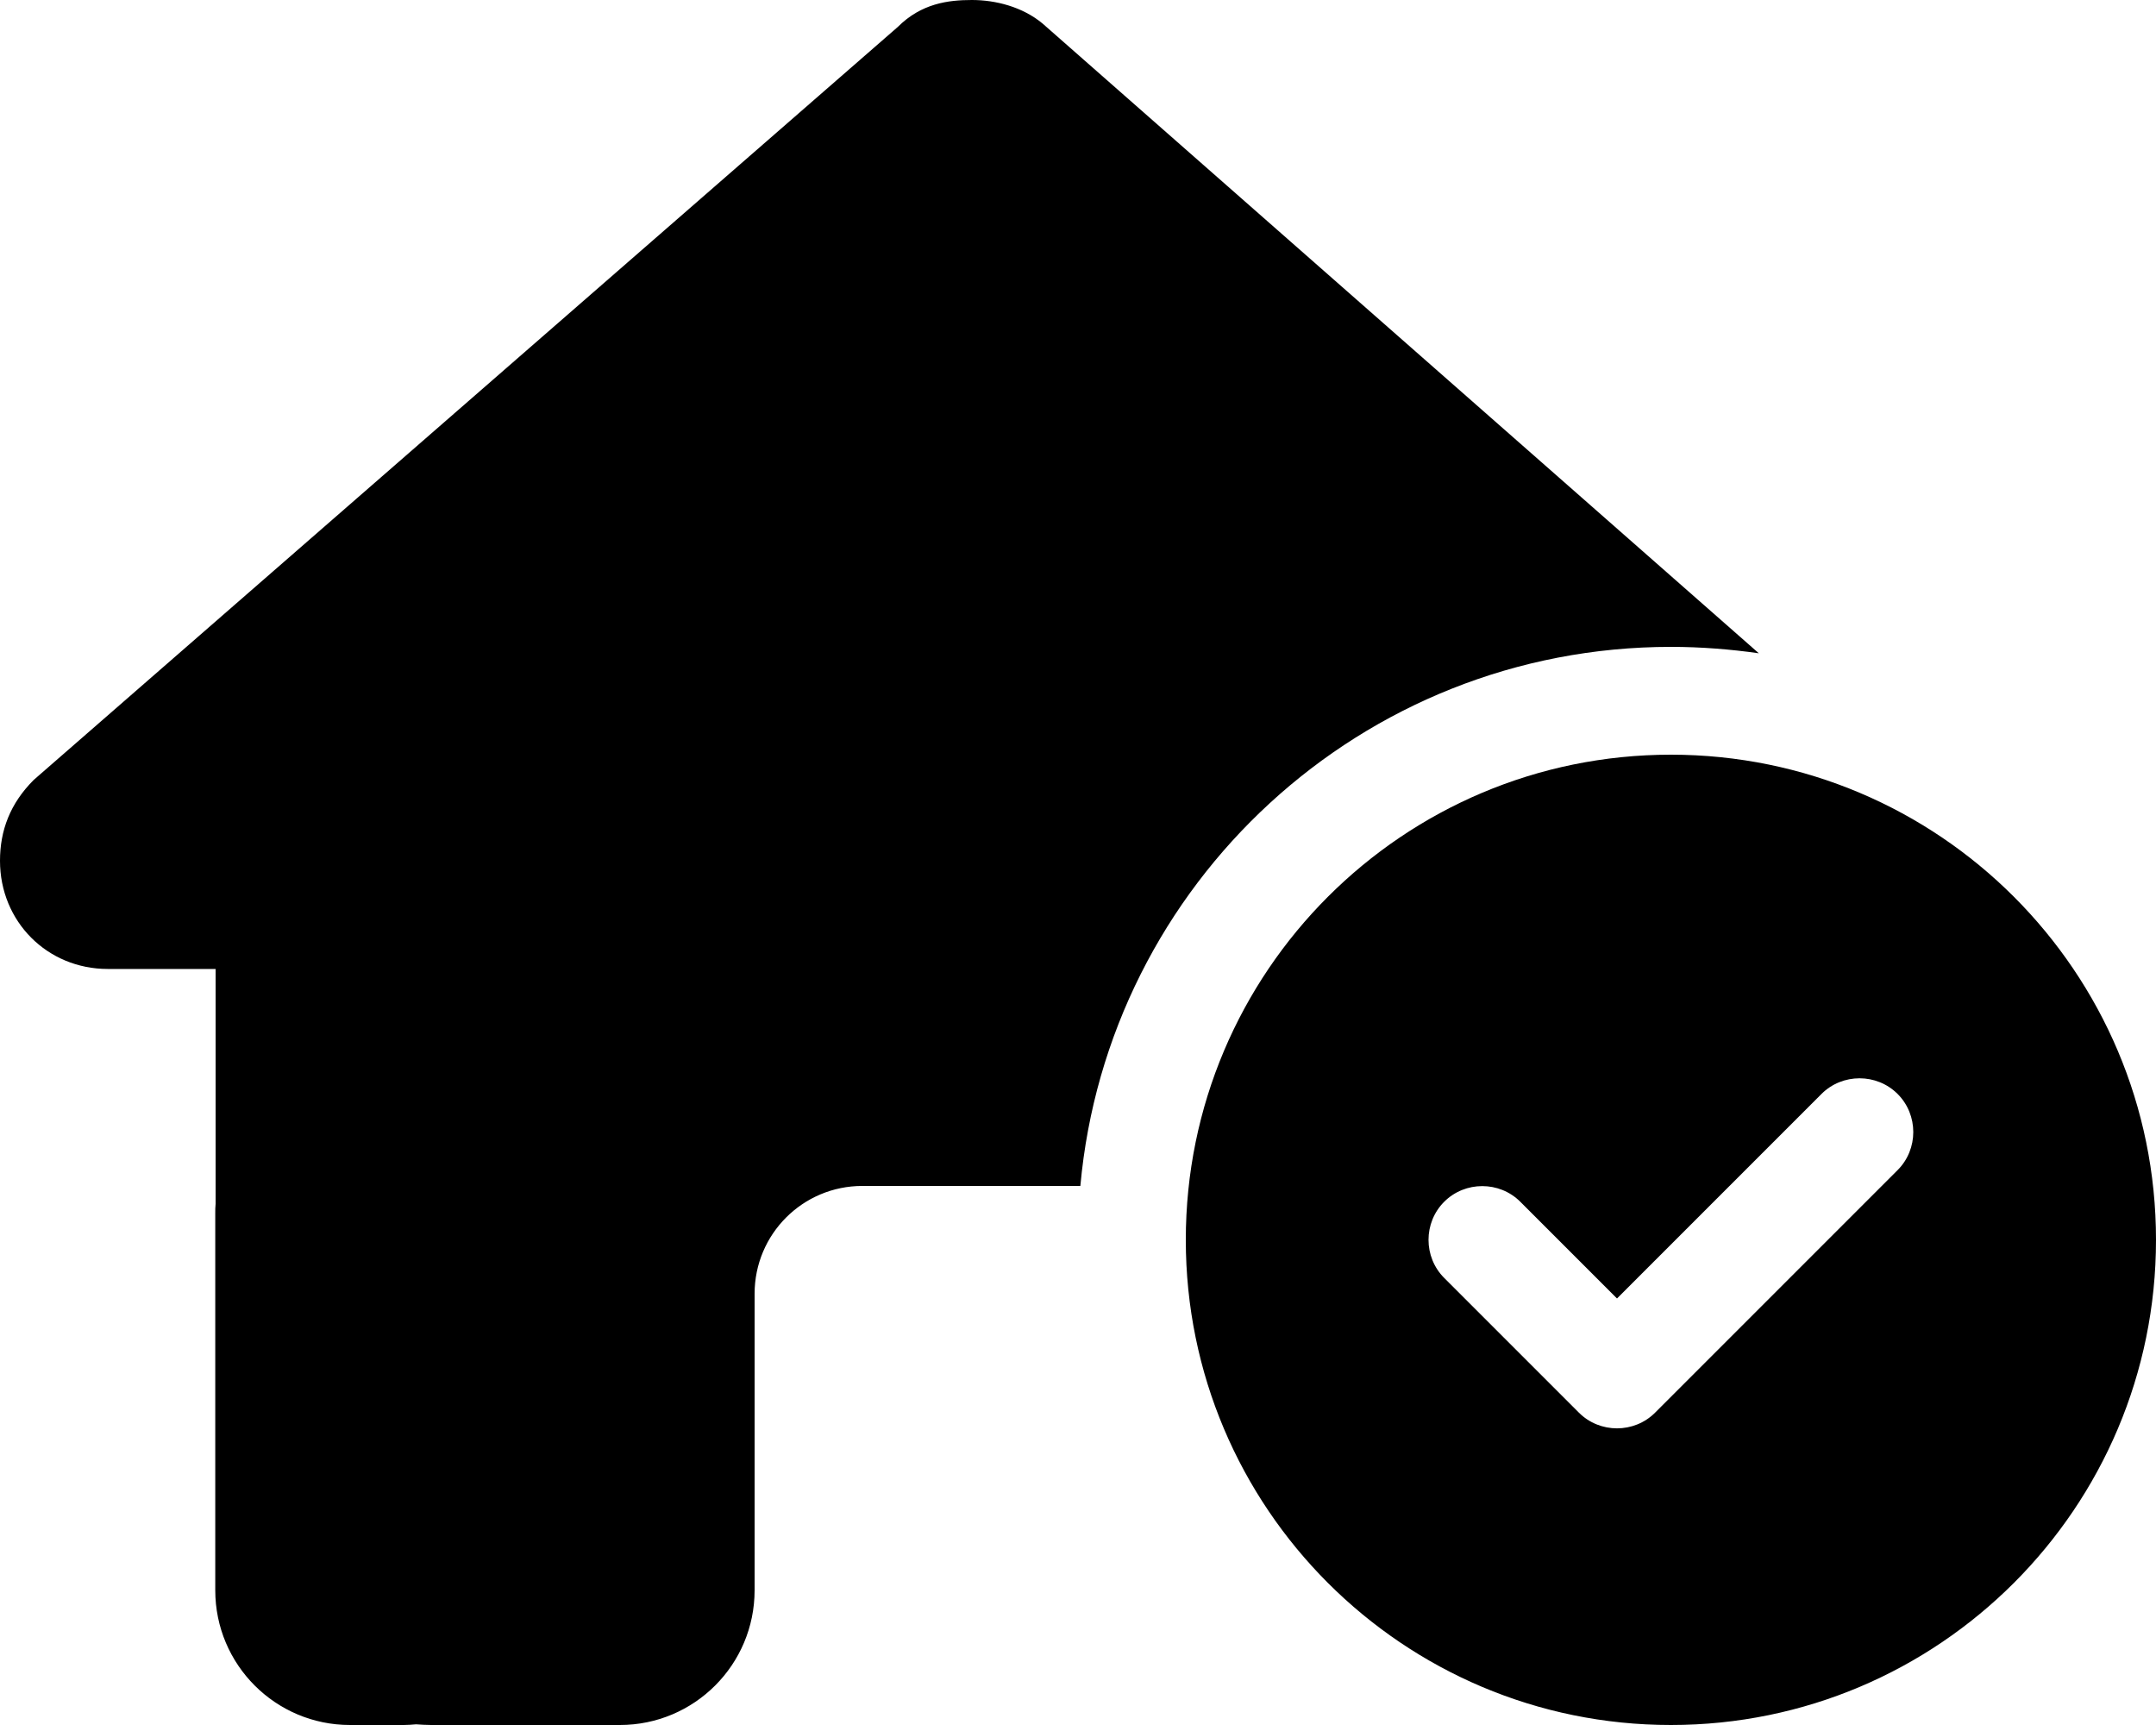
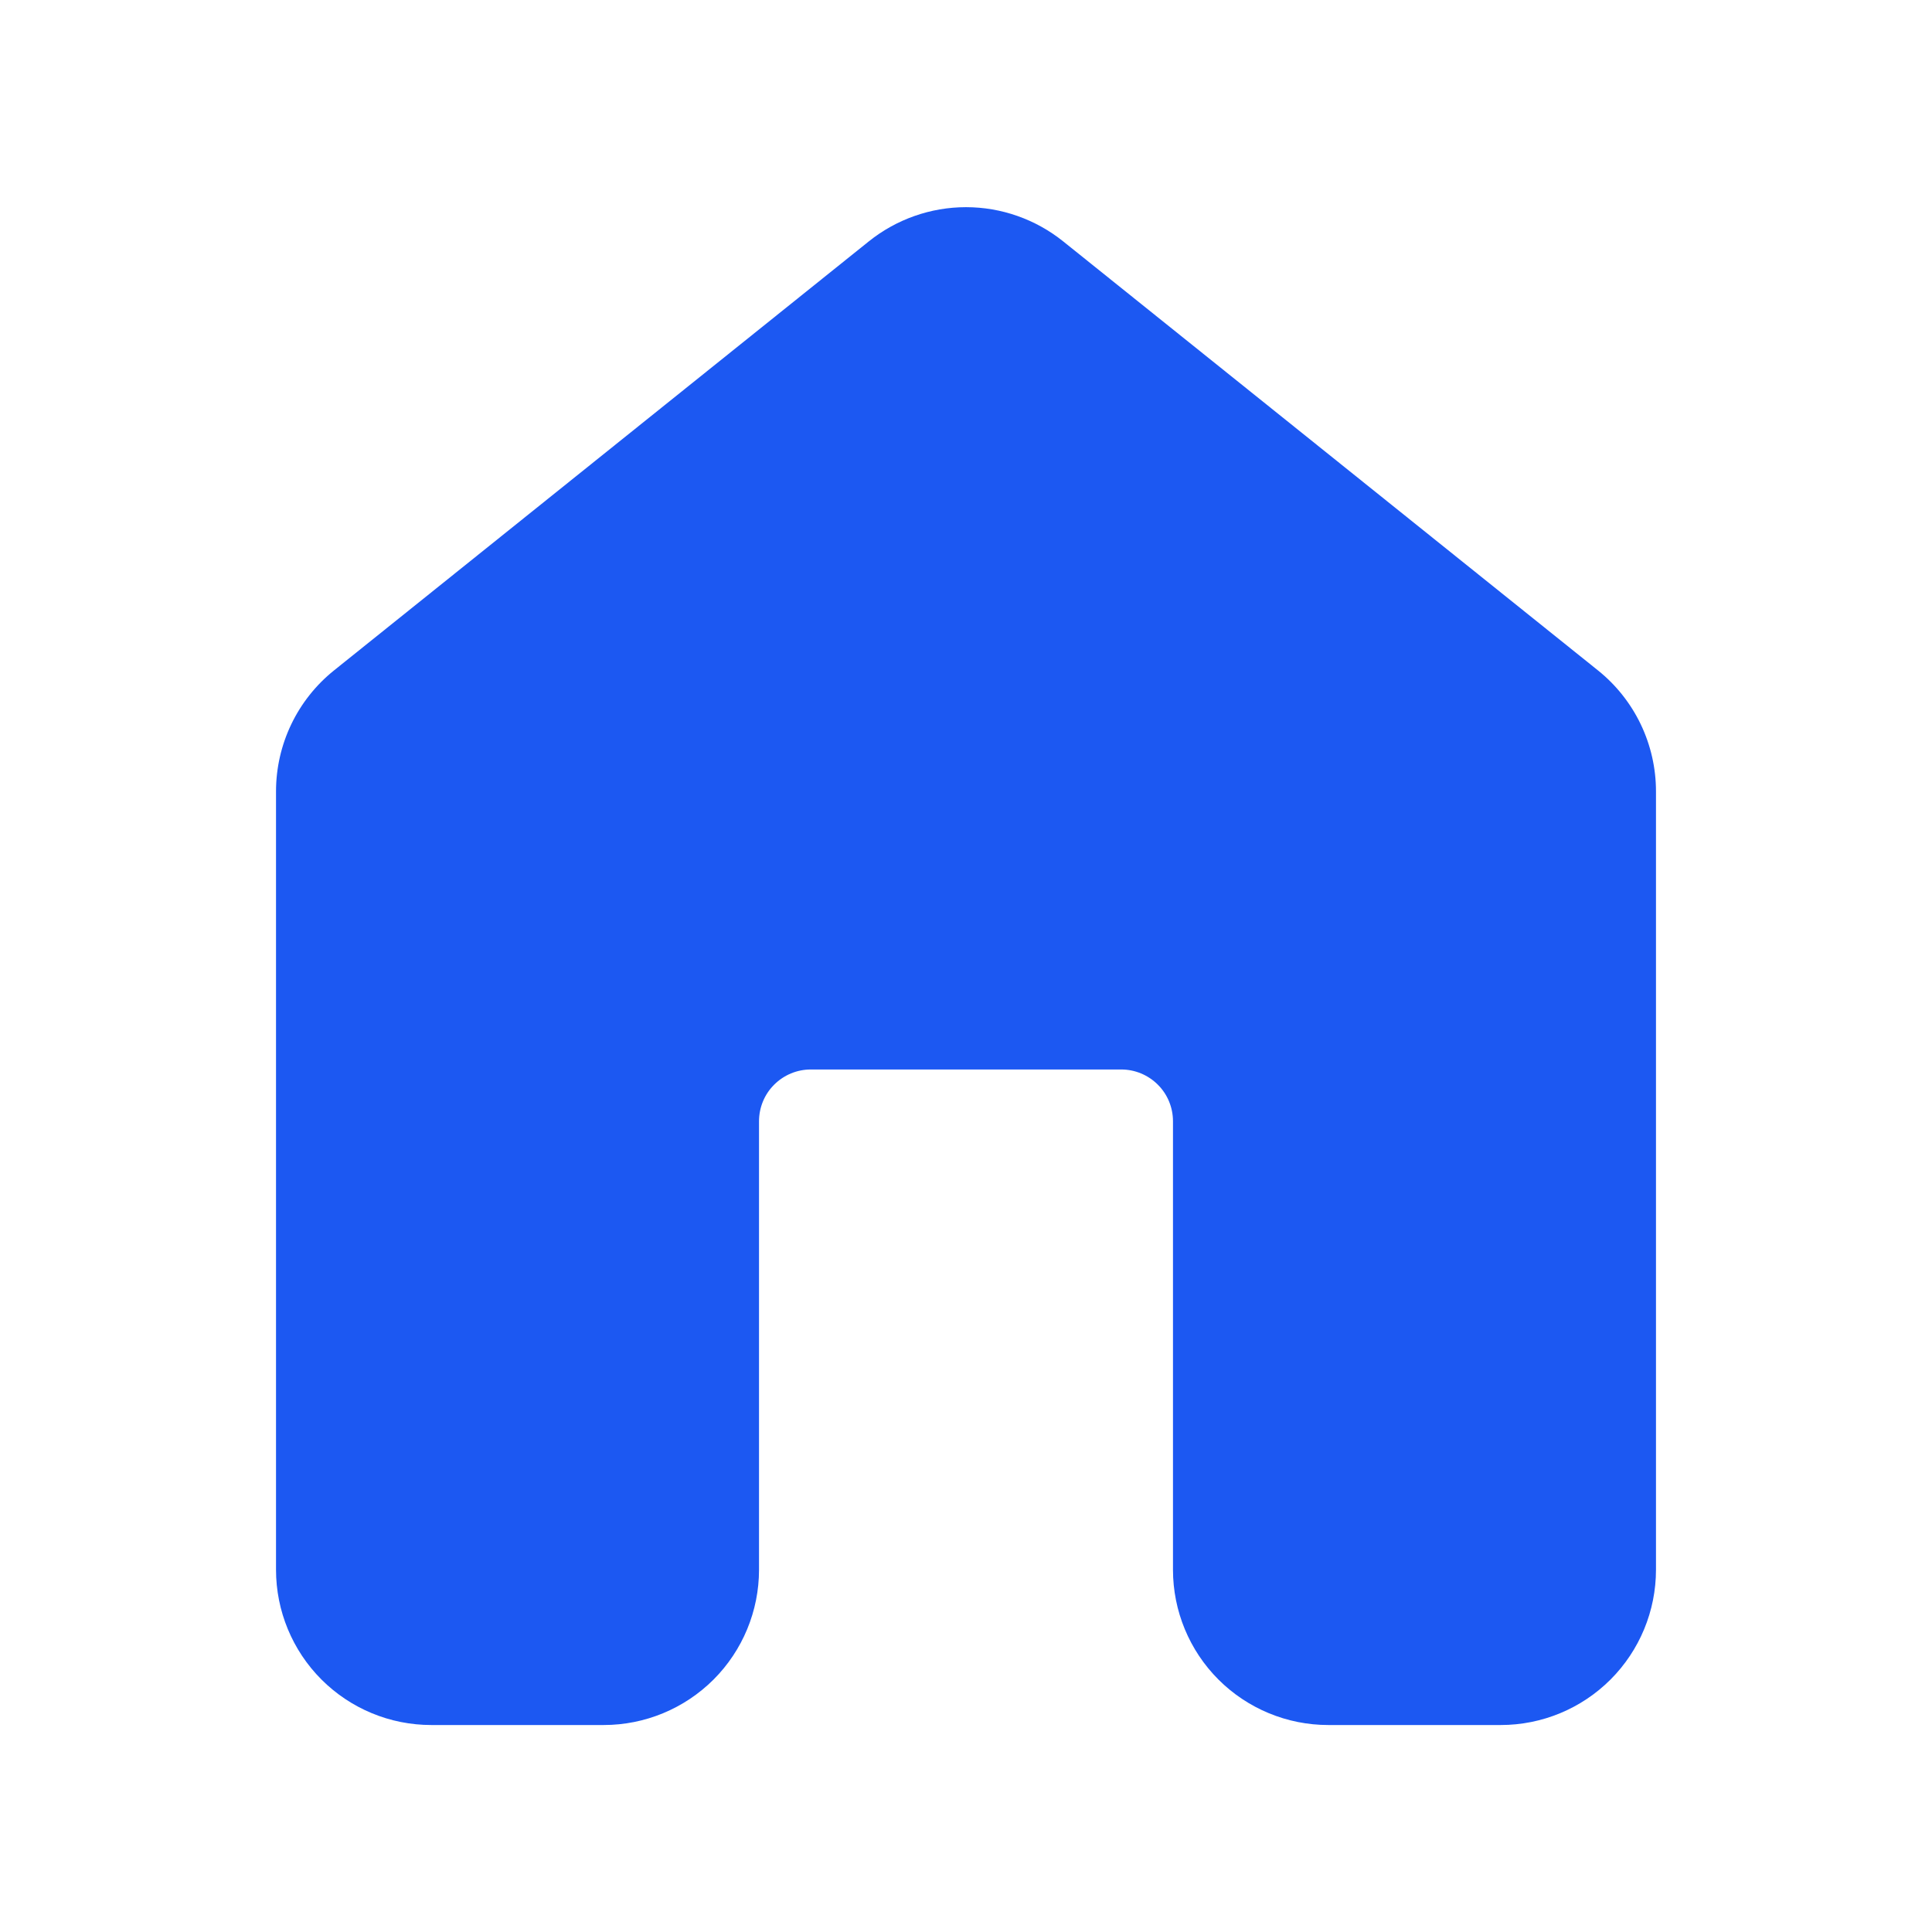
- <svg xmlns="http://www.w3.org/2000/svg" viewBox="0 0 640 512">
-   <path d="M320.7 352c8.1-89.7 83.5-160 175.3-160c8.9 0 17.6 .7 26.1 1.9L309.5 7c-6-5-14-7-21-7s-15 1-22 8L10 231.5c-7 7-10 15-10 24c0 18 14 32.1 32 32.1h32v69.7c-.1 .9-.1 1.8-.1 2.8V472c0 22.1 17.9 40 40 40h16c1.2 0 2.4-.1 3.6-.2c1.5 .1 3 .2 4.5 .2H160h24c22.1 0 40-17.9 40-40V448 384c0-17.7 14.3-32 32-32h64l.7 0zM640 368a144 144 0 1 0 -288 0 144 144 0 1 0 288 0zm-76.7-43.3c6.2 6.2 6.2 16.4 0 22.6l-72 72c-6.2 6.2-16.4 6.2-22.6 0l-40-40c-6.2-6.2-6.2-16.4 0-22.6s16.4-6.2 22.6 0L480 385.4l60.7-60.7c6.2-6.2 16.4-6.2 22.6 0z" />
+ <svg xmlns="http://www.w3.org/2000/svg" width="30" height="30" viewBox="0 0 30 30" fill="none">
+   <path d="M13.491 3.748C13.919 3.405 14.451 3.217 15 3.217C15.549 3.217 16.081 3.405 16.509 3.748L24.812 10.409C25.094 10.635 25.321 10.921 25.477 11.246C25.633 11.572 25.714 11.928 25.714 12.289V24.375C25.714 25.014 25.46 25.628 25.008 26.08C24.556 26.532 23.943 26.786 23.304 26.786H20.625C19.986 26.786 19.372 26.532 18.92 26.08C18.468 25.628 18.214 25.014 18.214 24.375V17.411C18.214 17.198 18.13 16.993 17.979 16.843C17.828 16.692 17.624 16.607 17.411 16.607H12.589C12.376 16.607 12.172 16.692 12.021 16.843C11.87 16.993 11.786 17.198 11.786 17.411V24.375C11.786 25.014 11.532 25.628 11.08 26.08C10.627 26.532 10.014 26.786 9.375 26.786H6.696C6.057 26.786 5.444 26.532 4.992 26.08C4.54 25.628 4.286 25.014 4.286 24.375V12.289C4.286 11.557 4.618 10.866 5.188 10.409L13.491 3.748Z" fill="#1C58F2" />
</svg>
